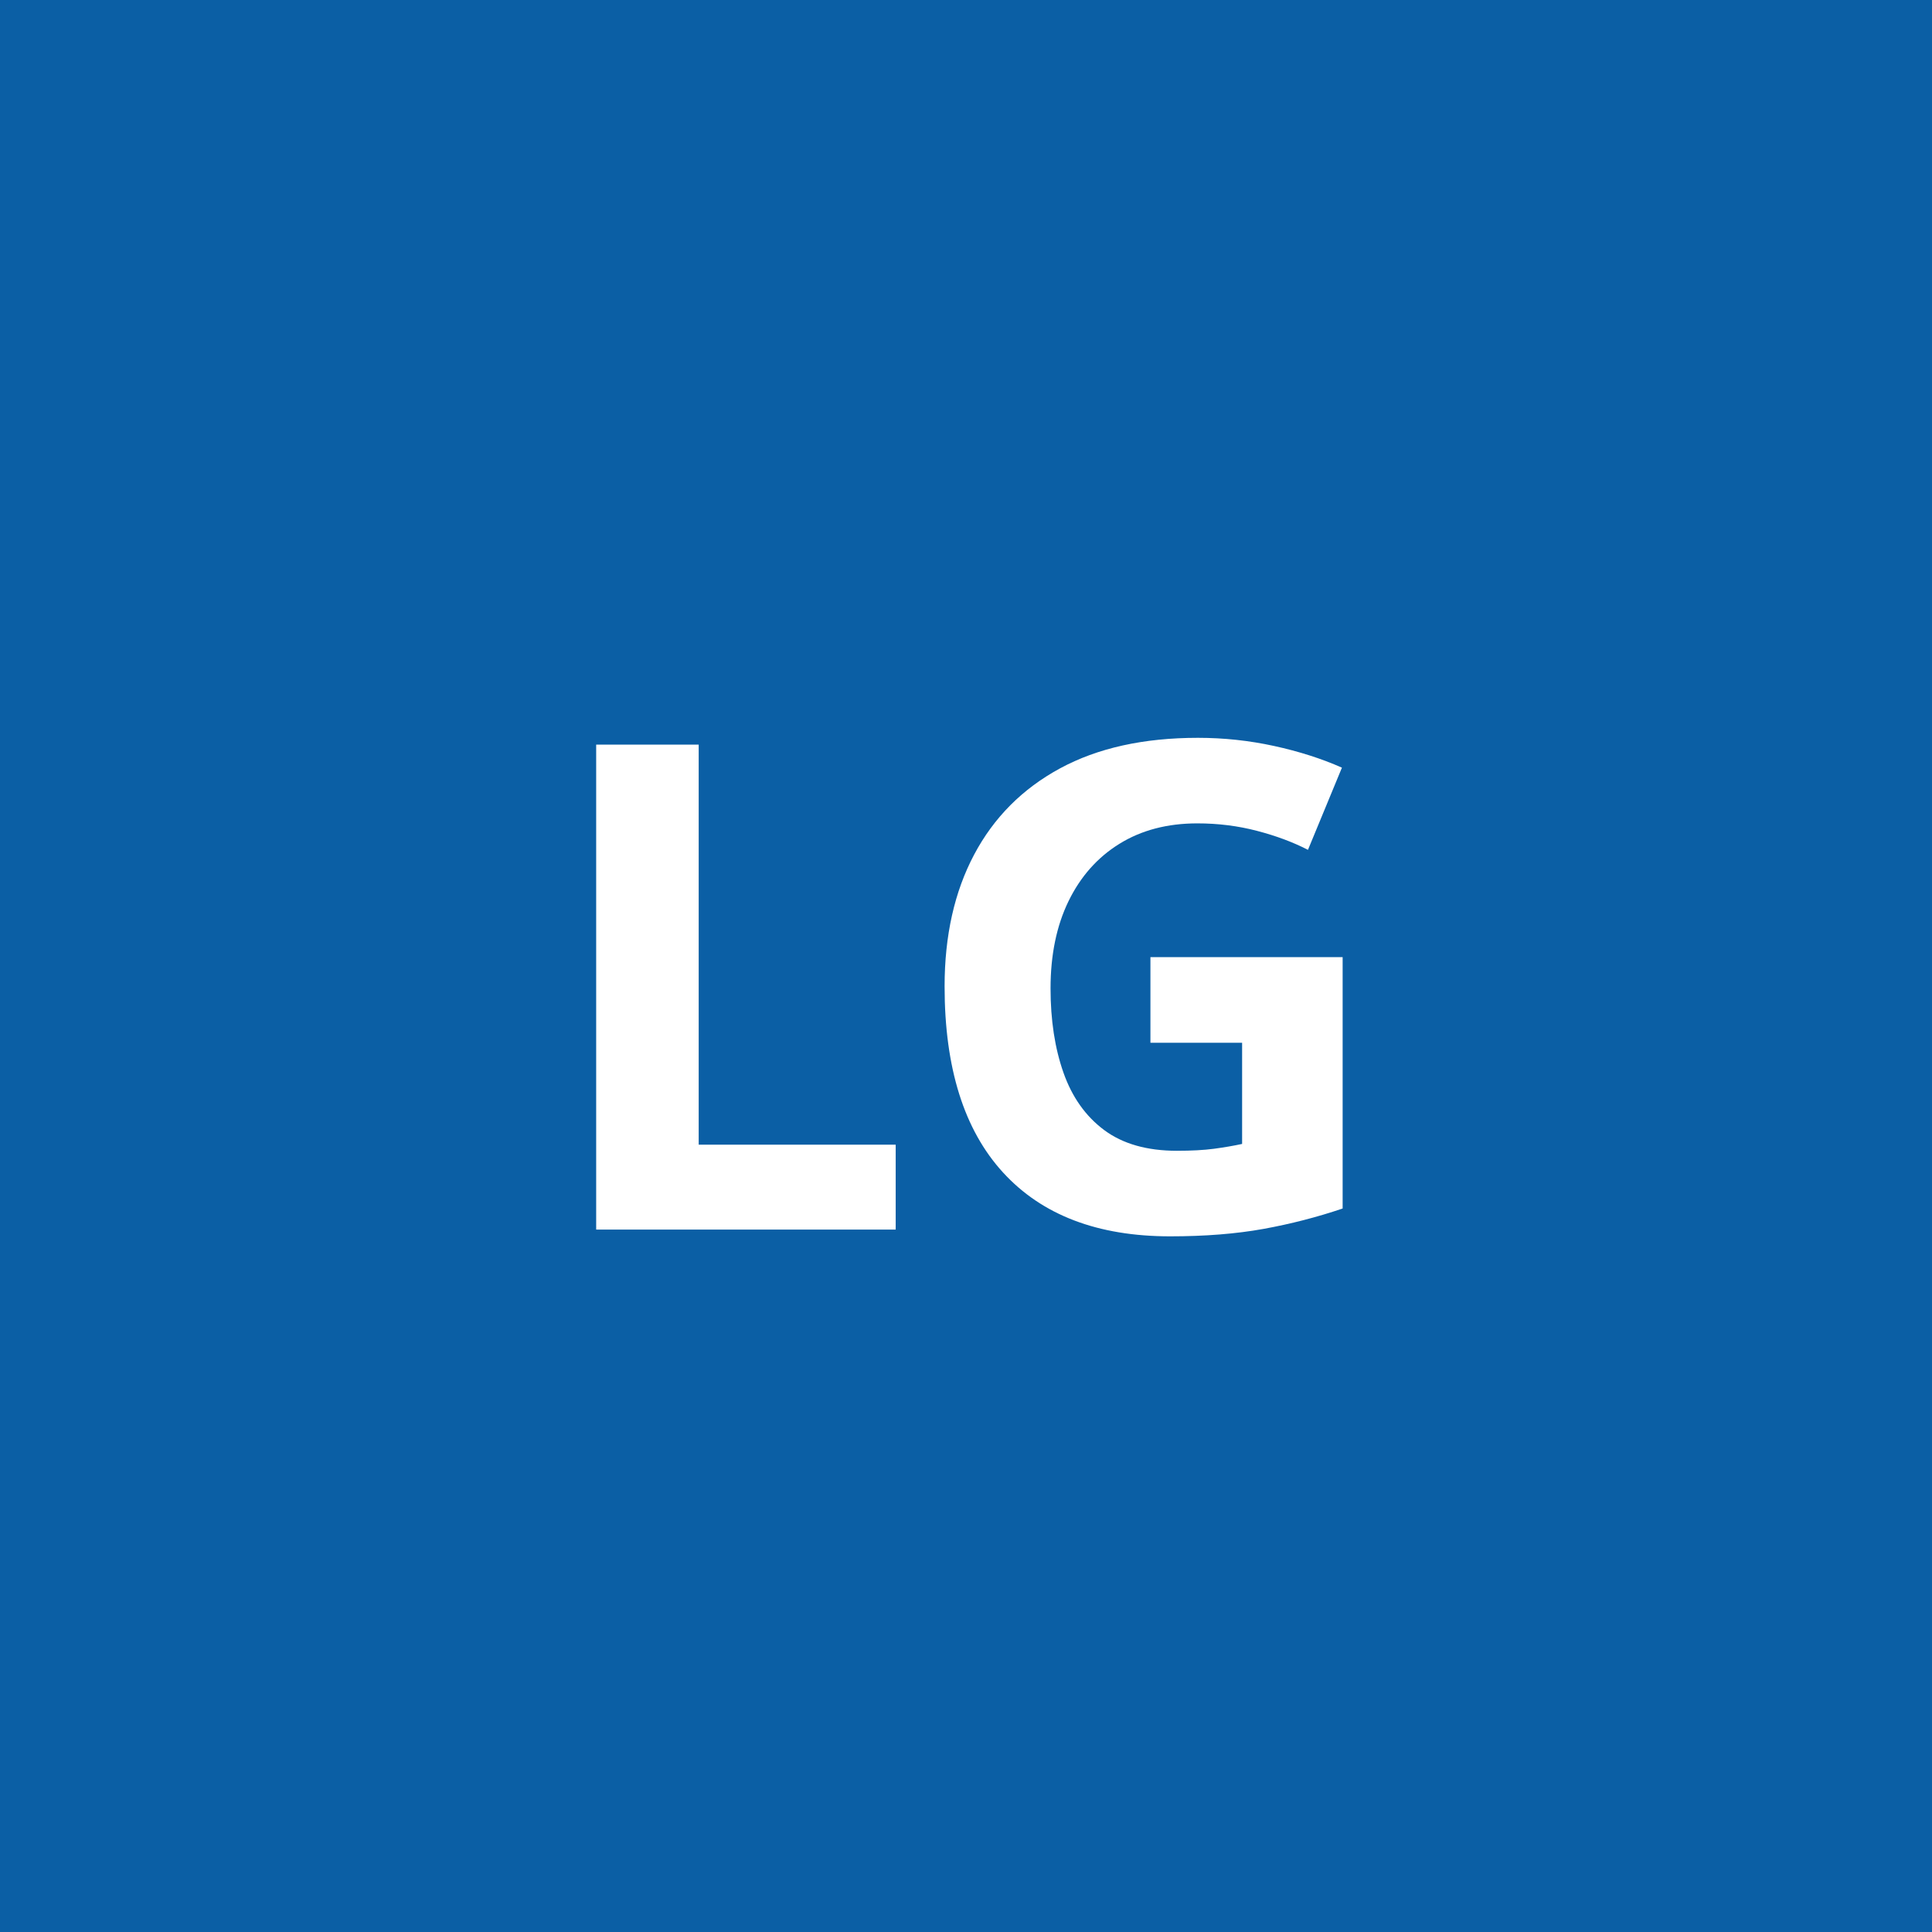
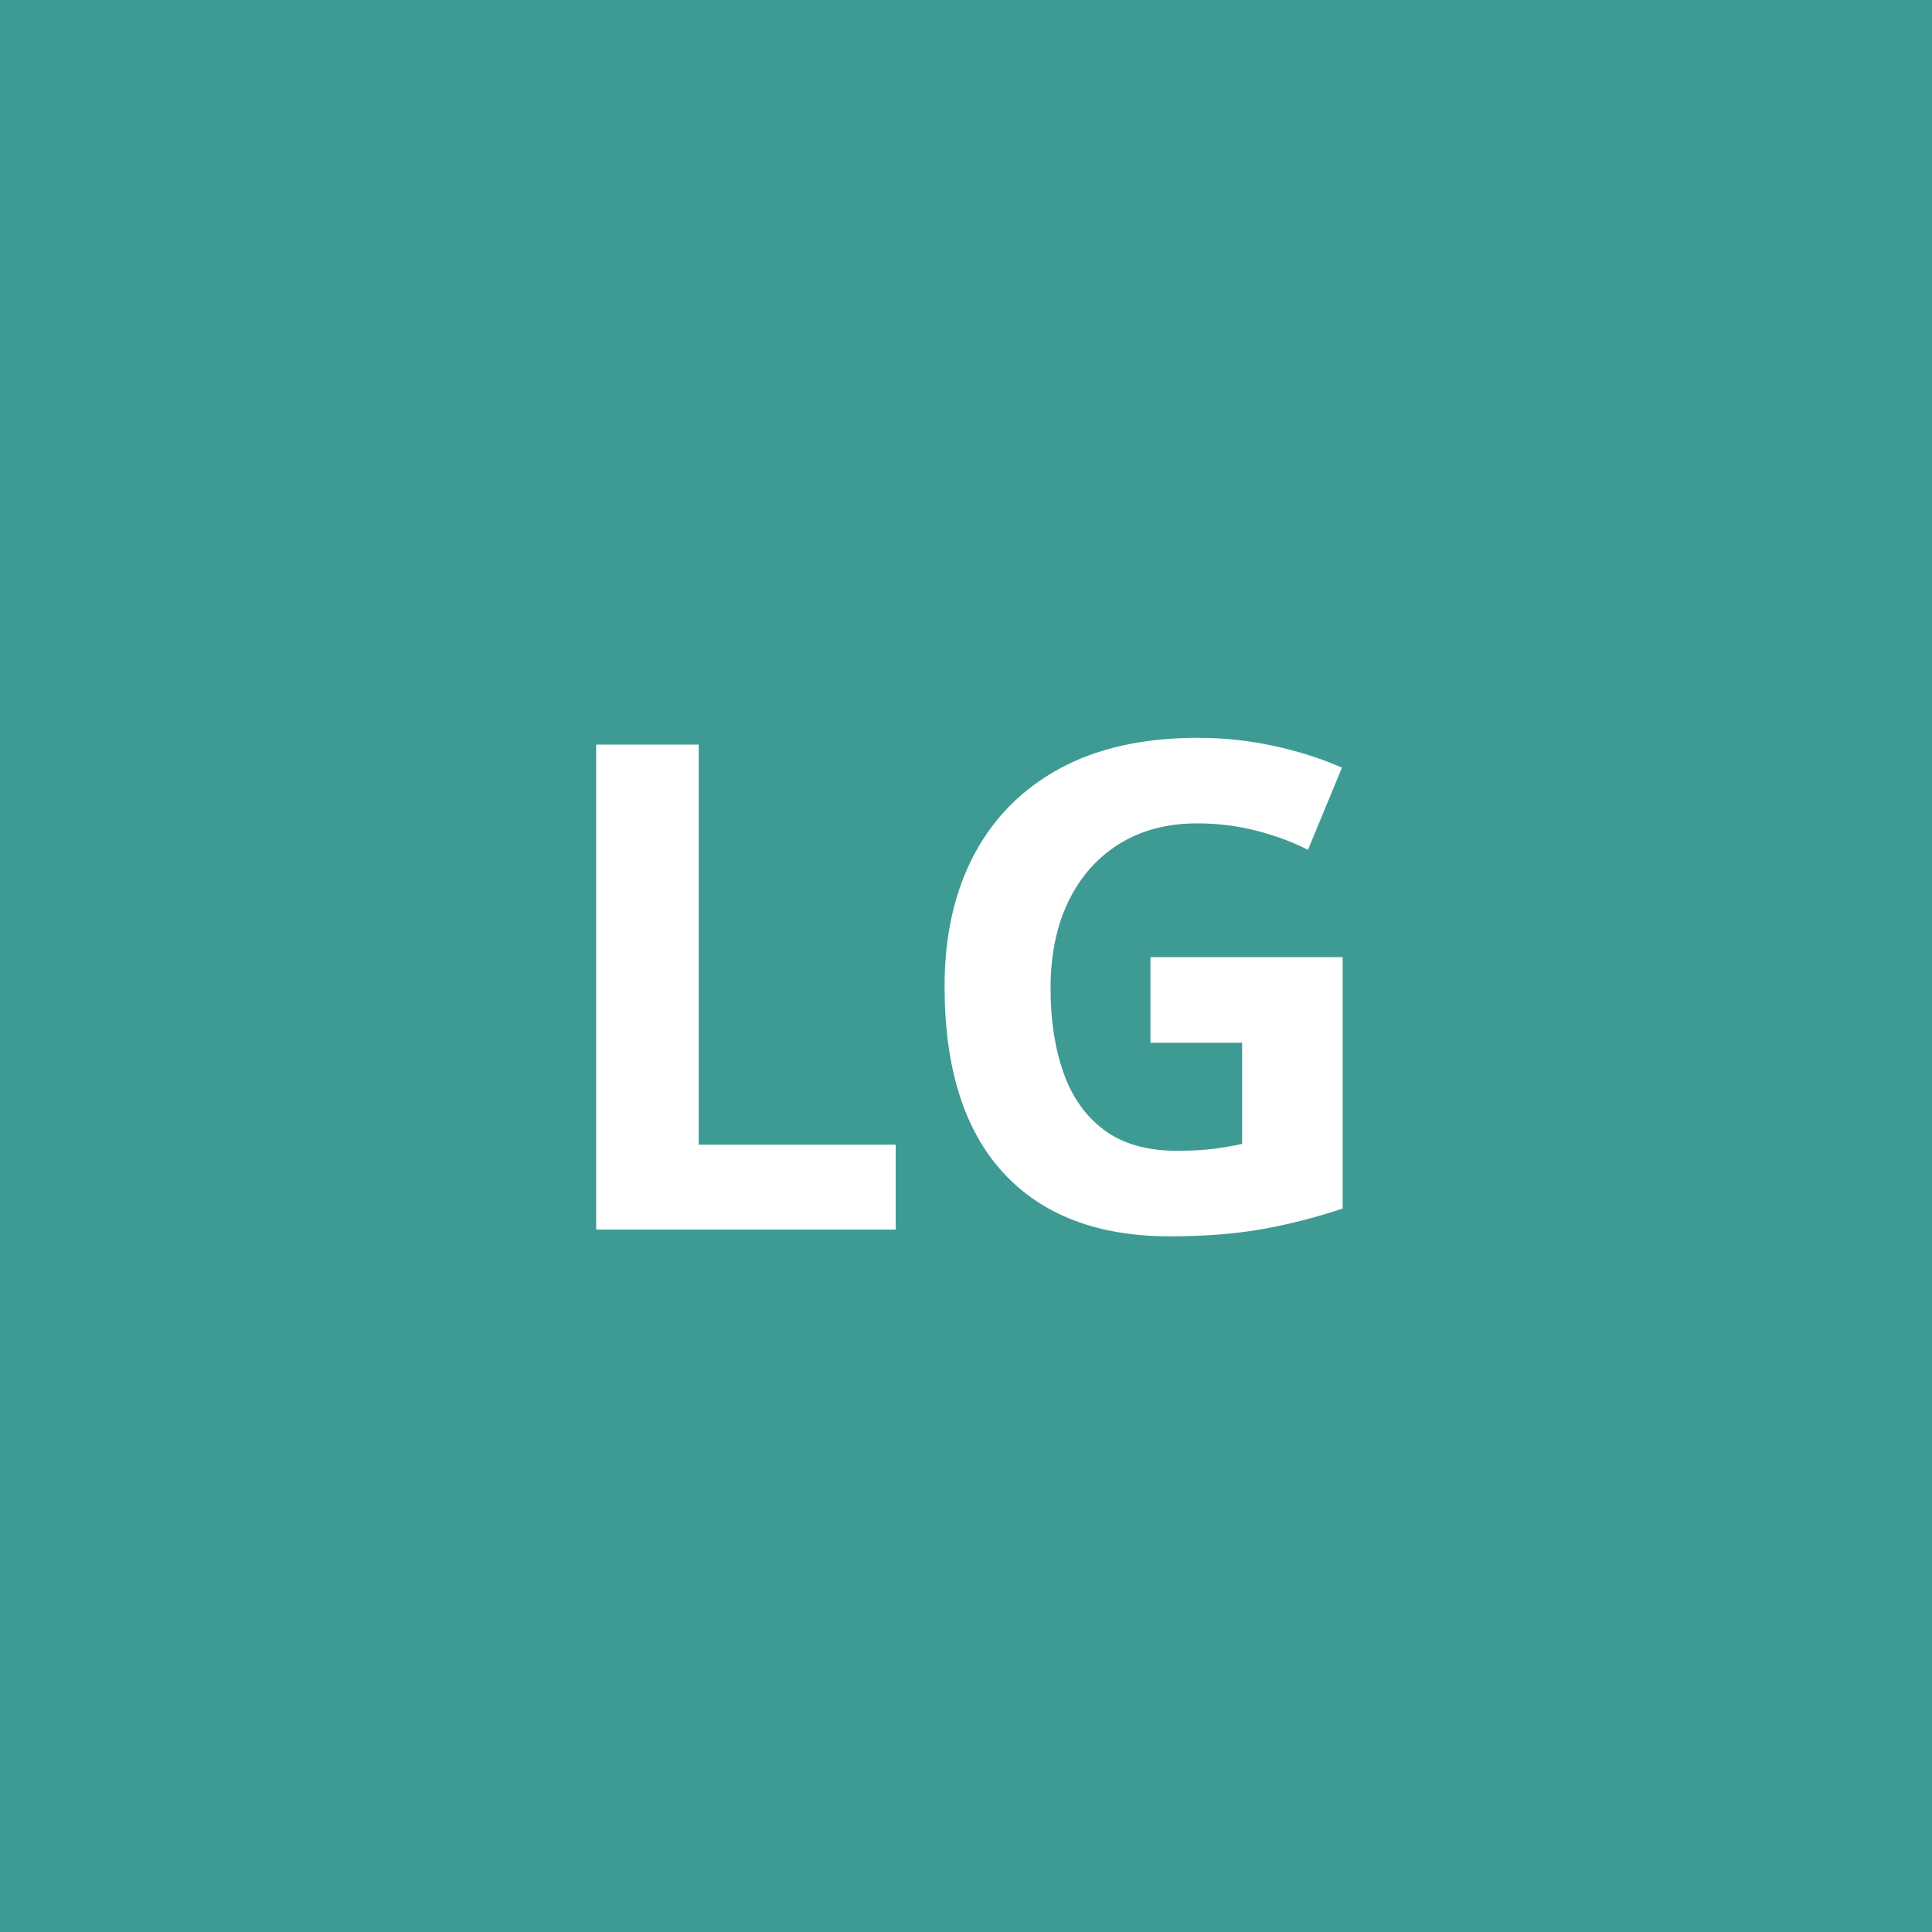
<svg xmlns="http://www.w3.org/2000/svg" viewBox="0 0 512 512" role="img" aria-label="Letra Grande">
-   <rect width="512" height="512" fill="#0B5FA5" />
+   <rect width="512" height="512" fill="#3E9B94" />
  <text x="256" y="256" fill="#FFFFFF" font-family="system-ui, sans-serif" font-size="180" font-weight="700" text-anchor="middle" dominant-baseline="central">LG</text>
</svg>
